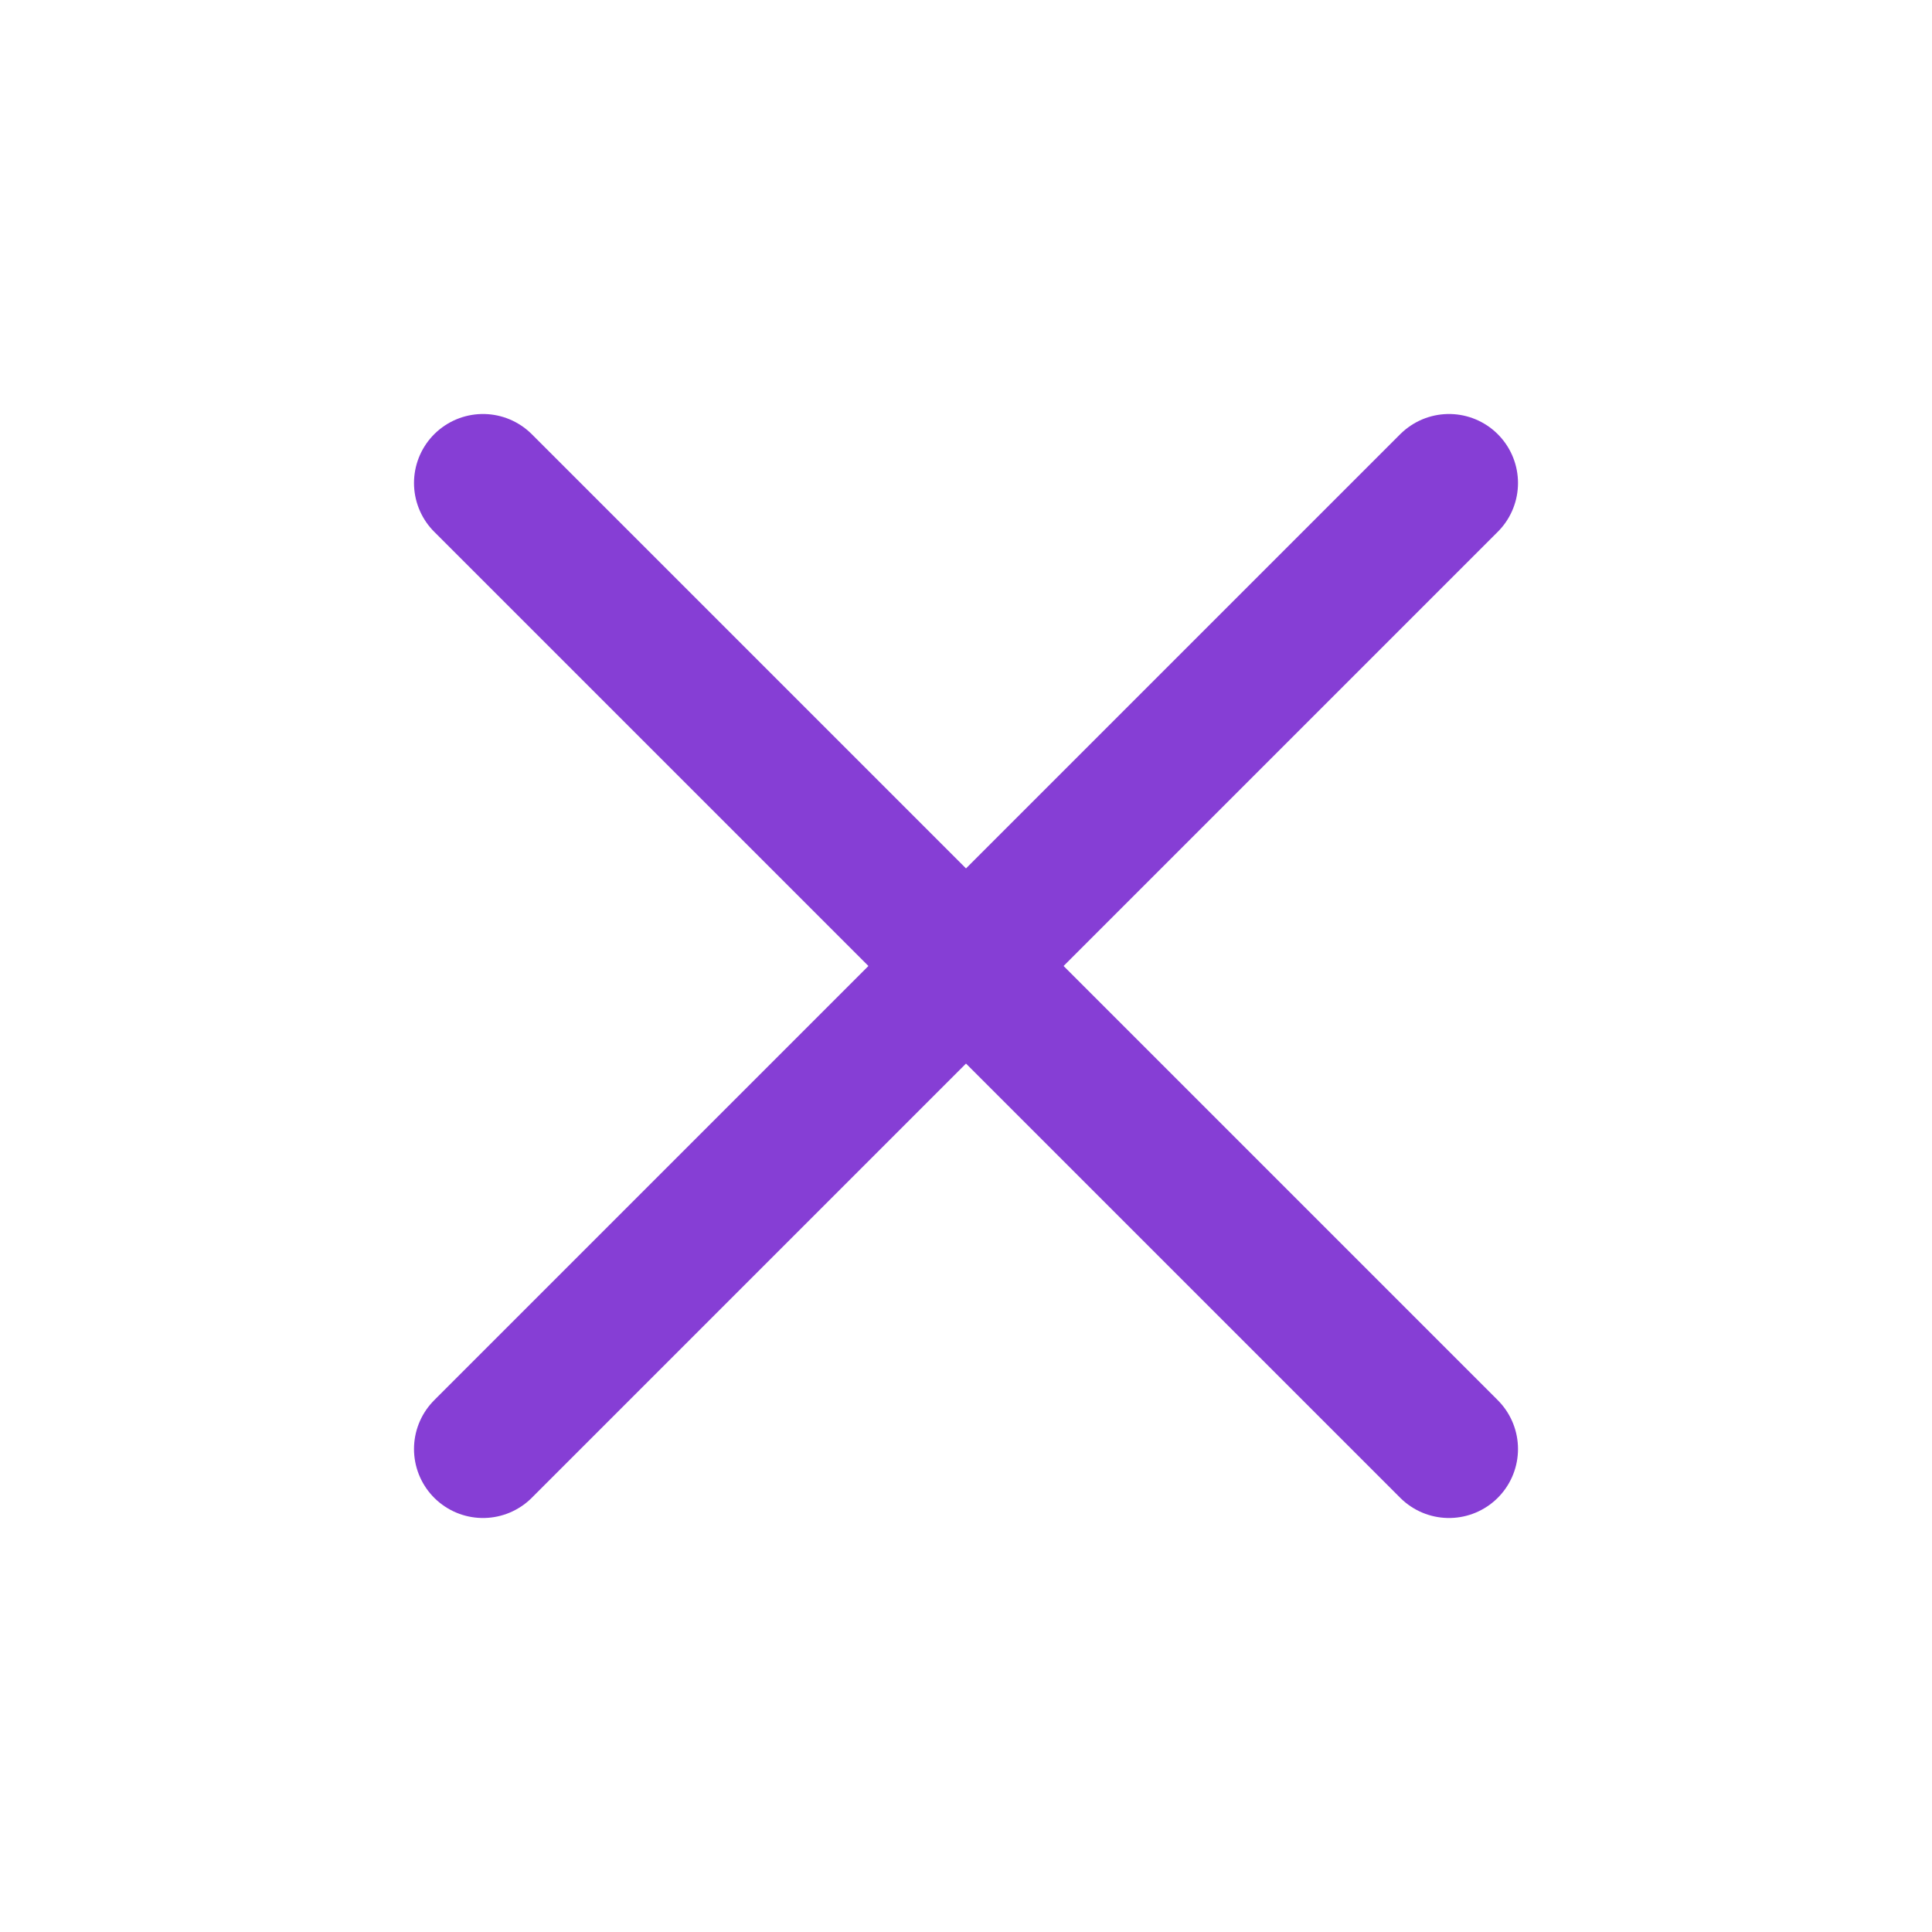
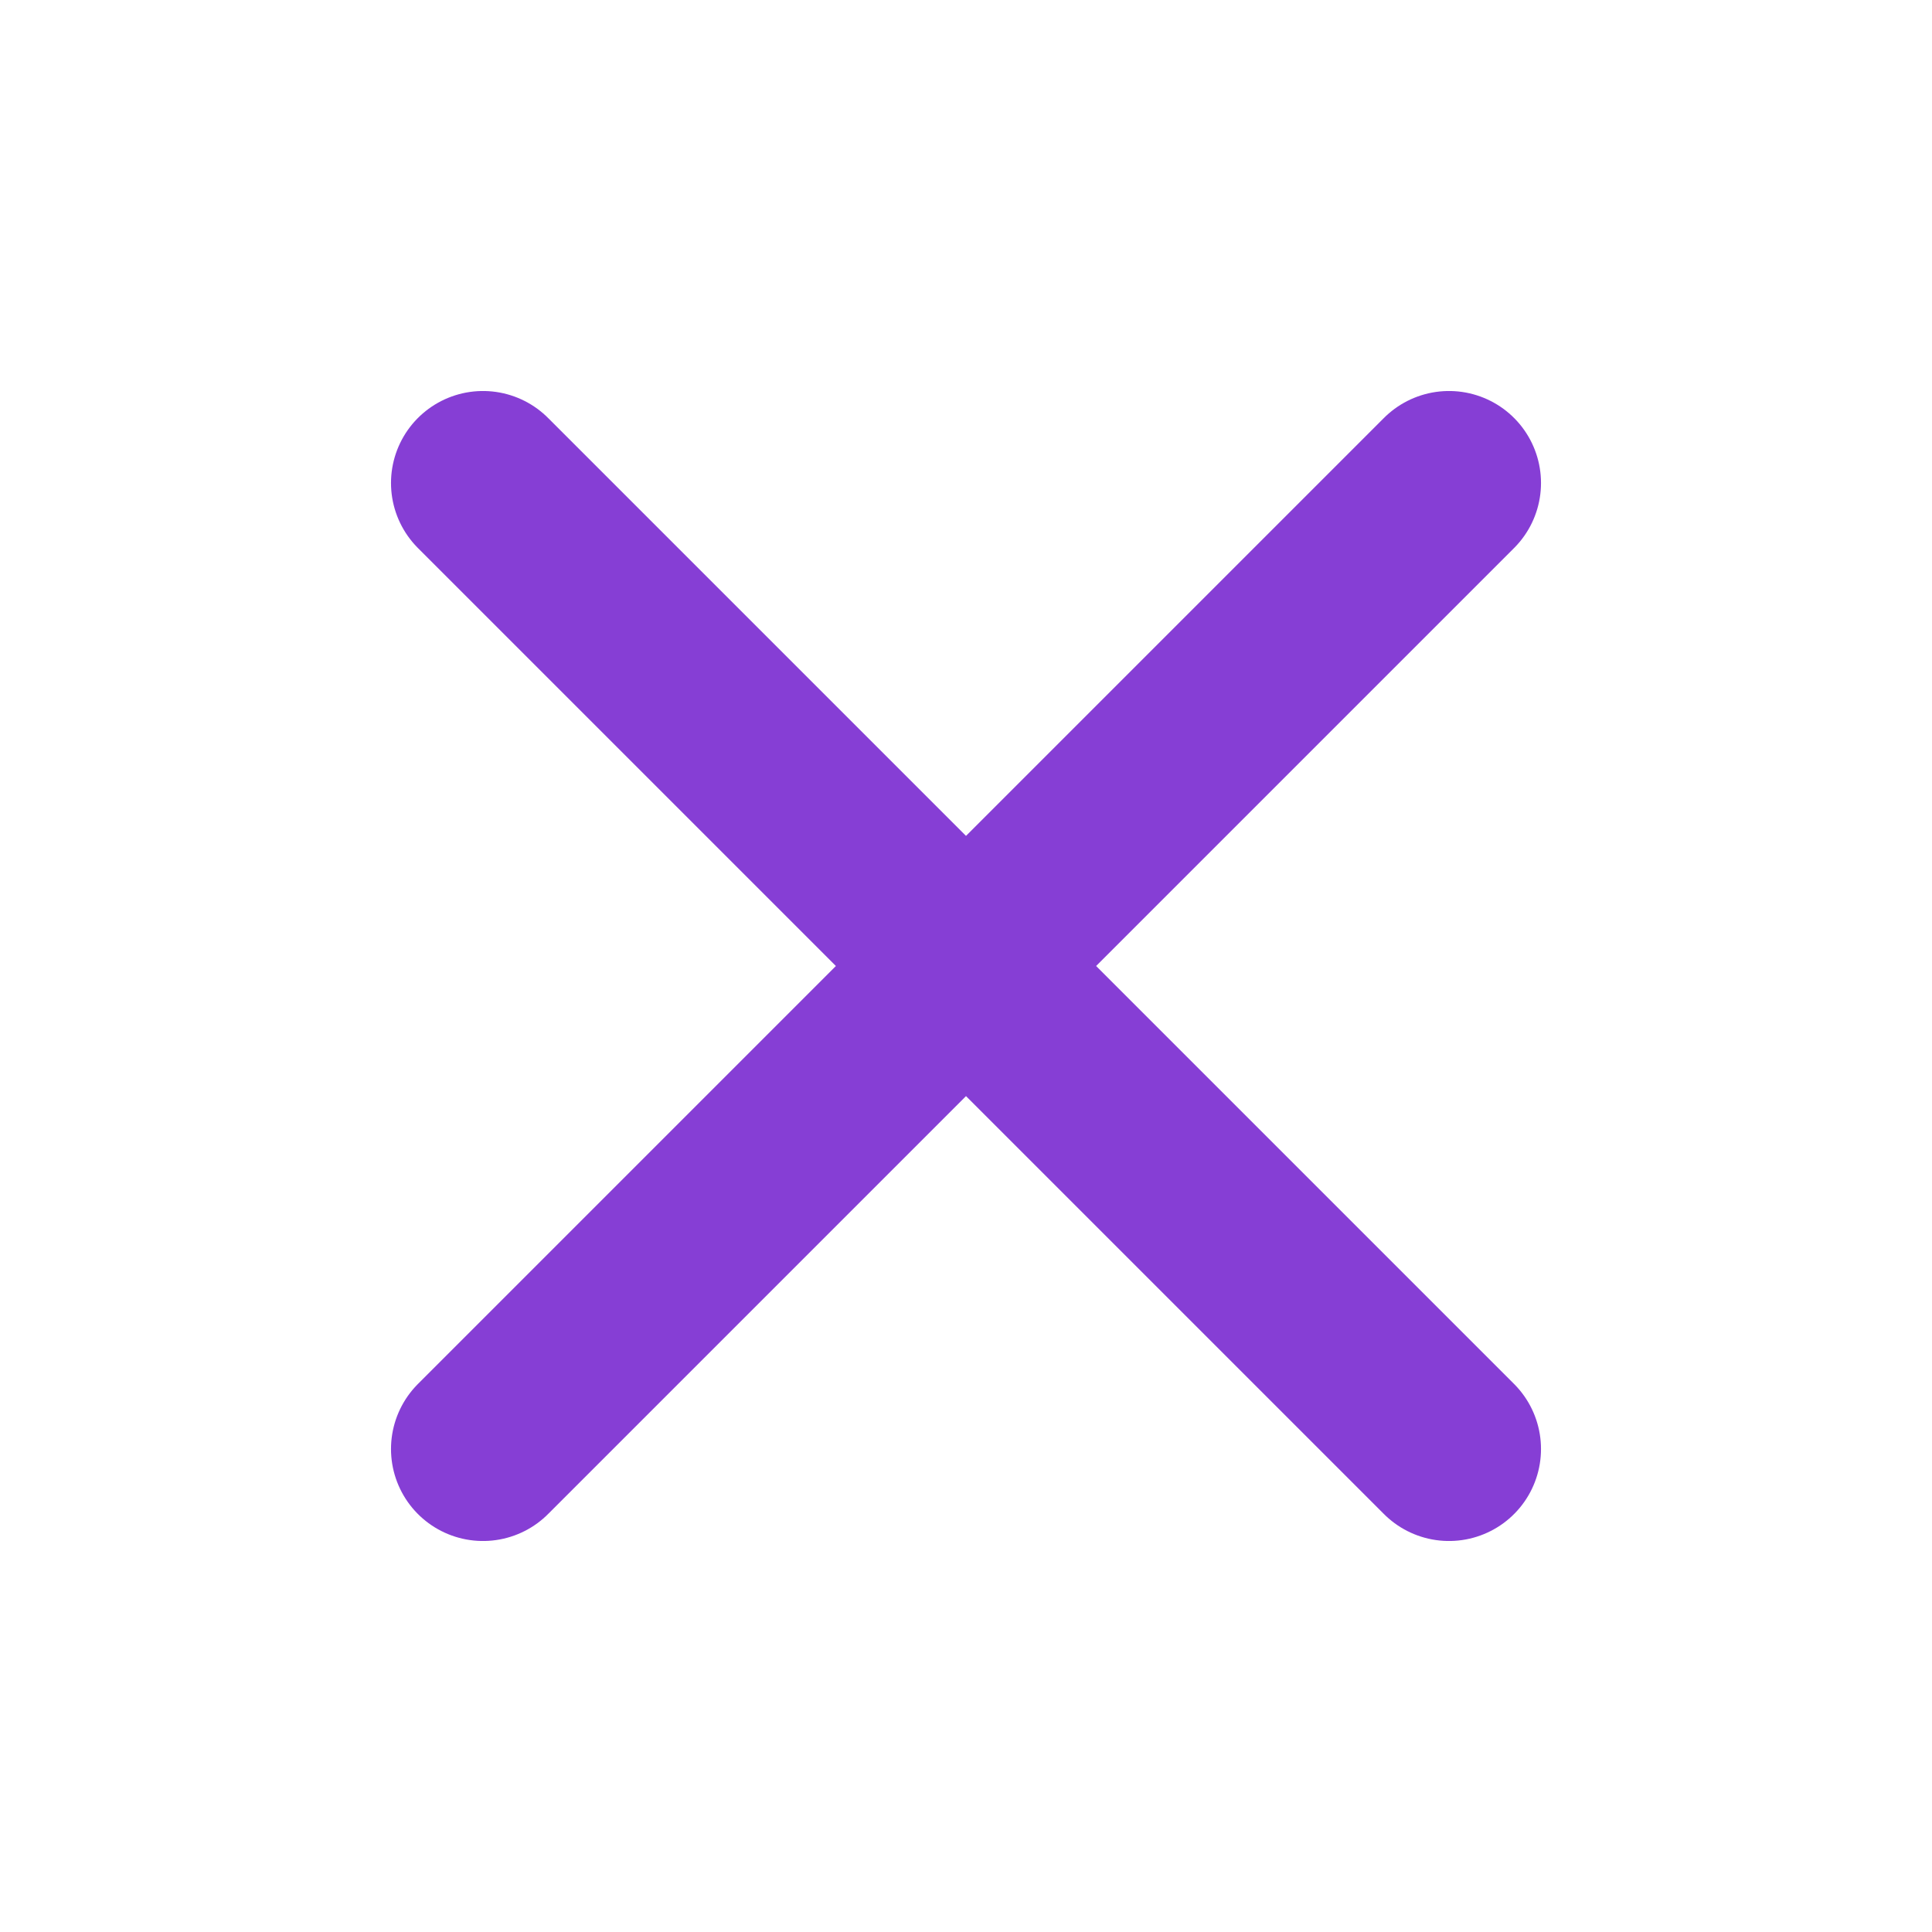
<svg xmlns="http://www.w3.org/2000/svg" width="21" height="21" viewBox="0 0 21 21" fill="none">
-   <path d="M5.25 15.75L15.75 5.25M5.25 5.25L15.75 15.75" stroke="#863ED5" stroke-width="1.5" stroke-linecap="round" stroke-linejoin="round" />
+   <path d="M5.25 15.75L15.75 5.25M5.25 5.25L15.75 15.75" stroke="#863ED5" stroke-width="2" stroke-linecap="round" stroke-linejoin="round" />
</svg>
